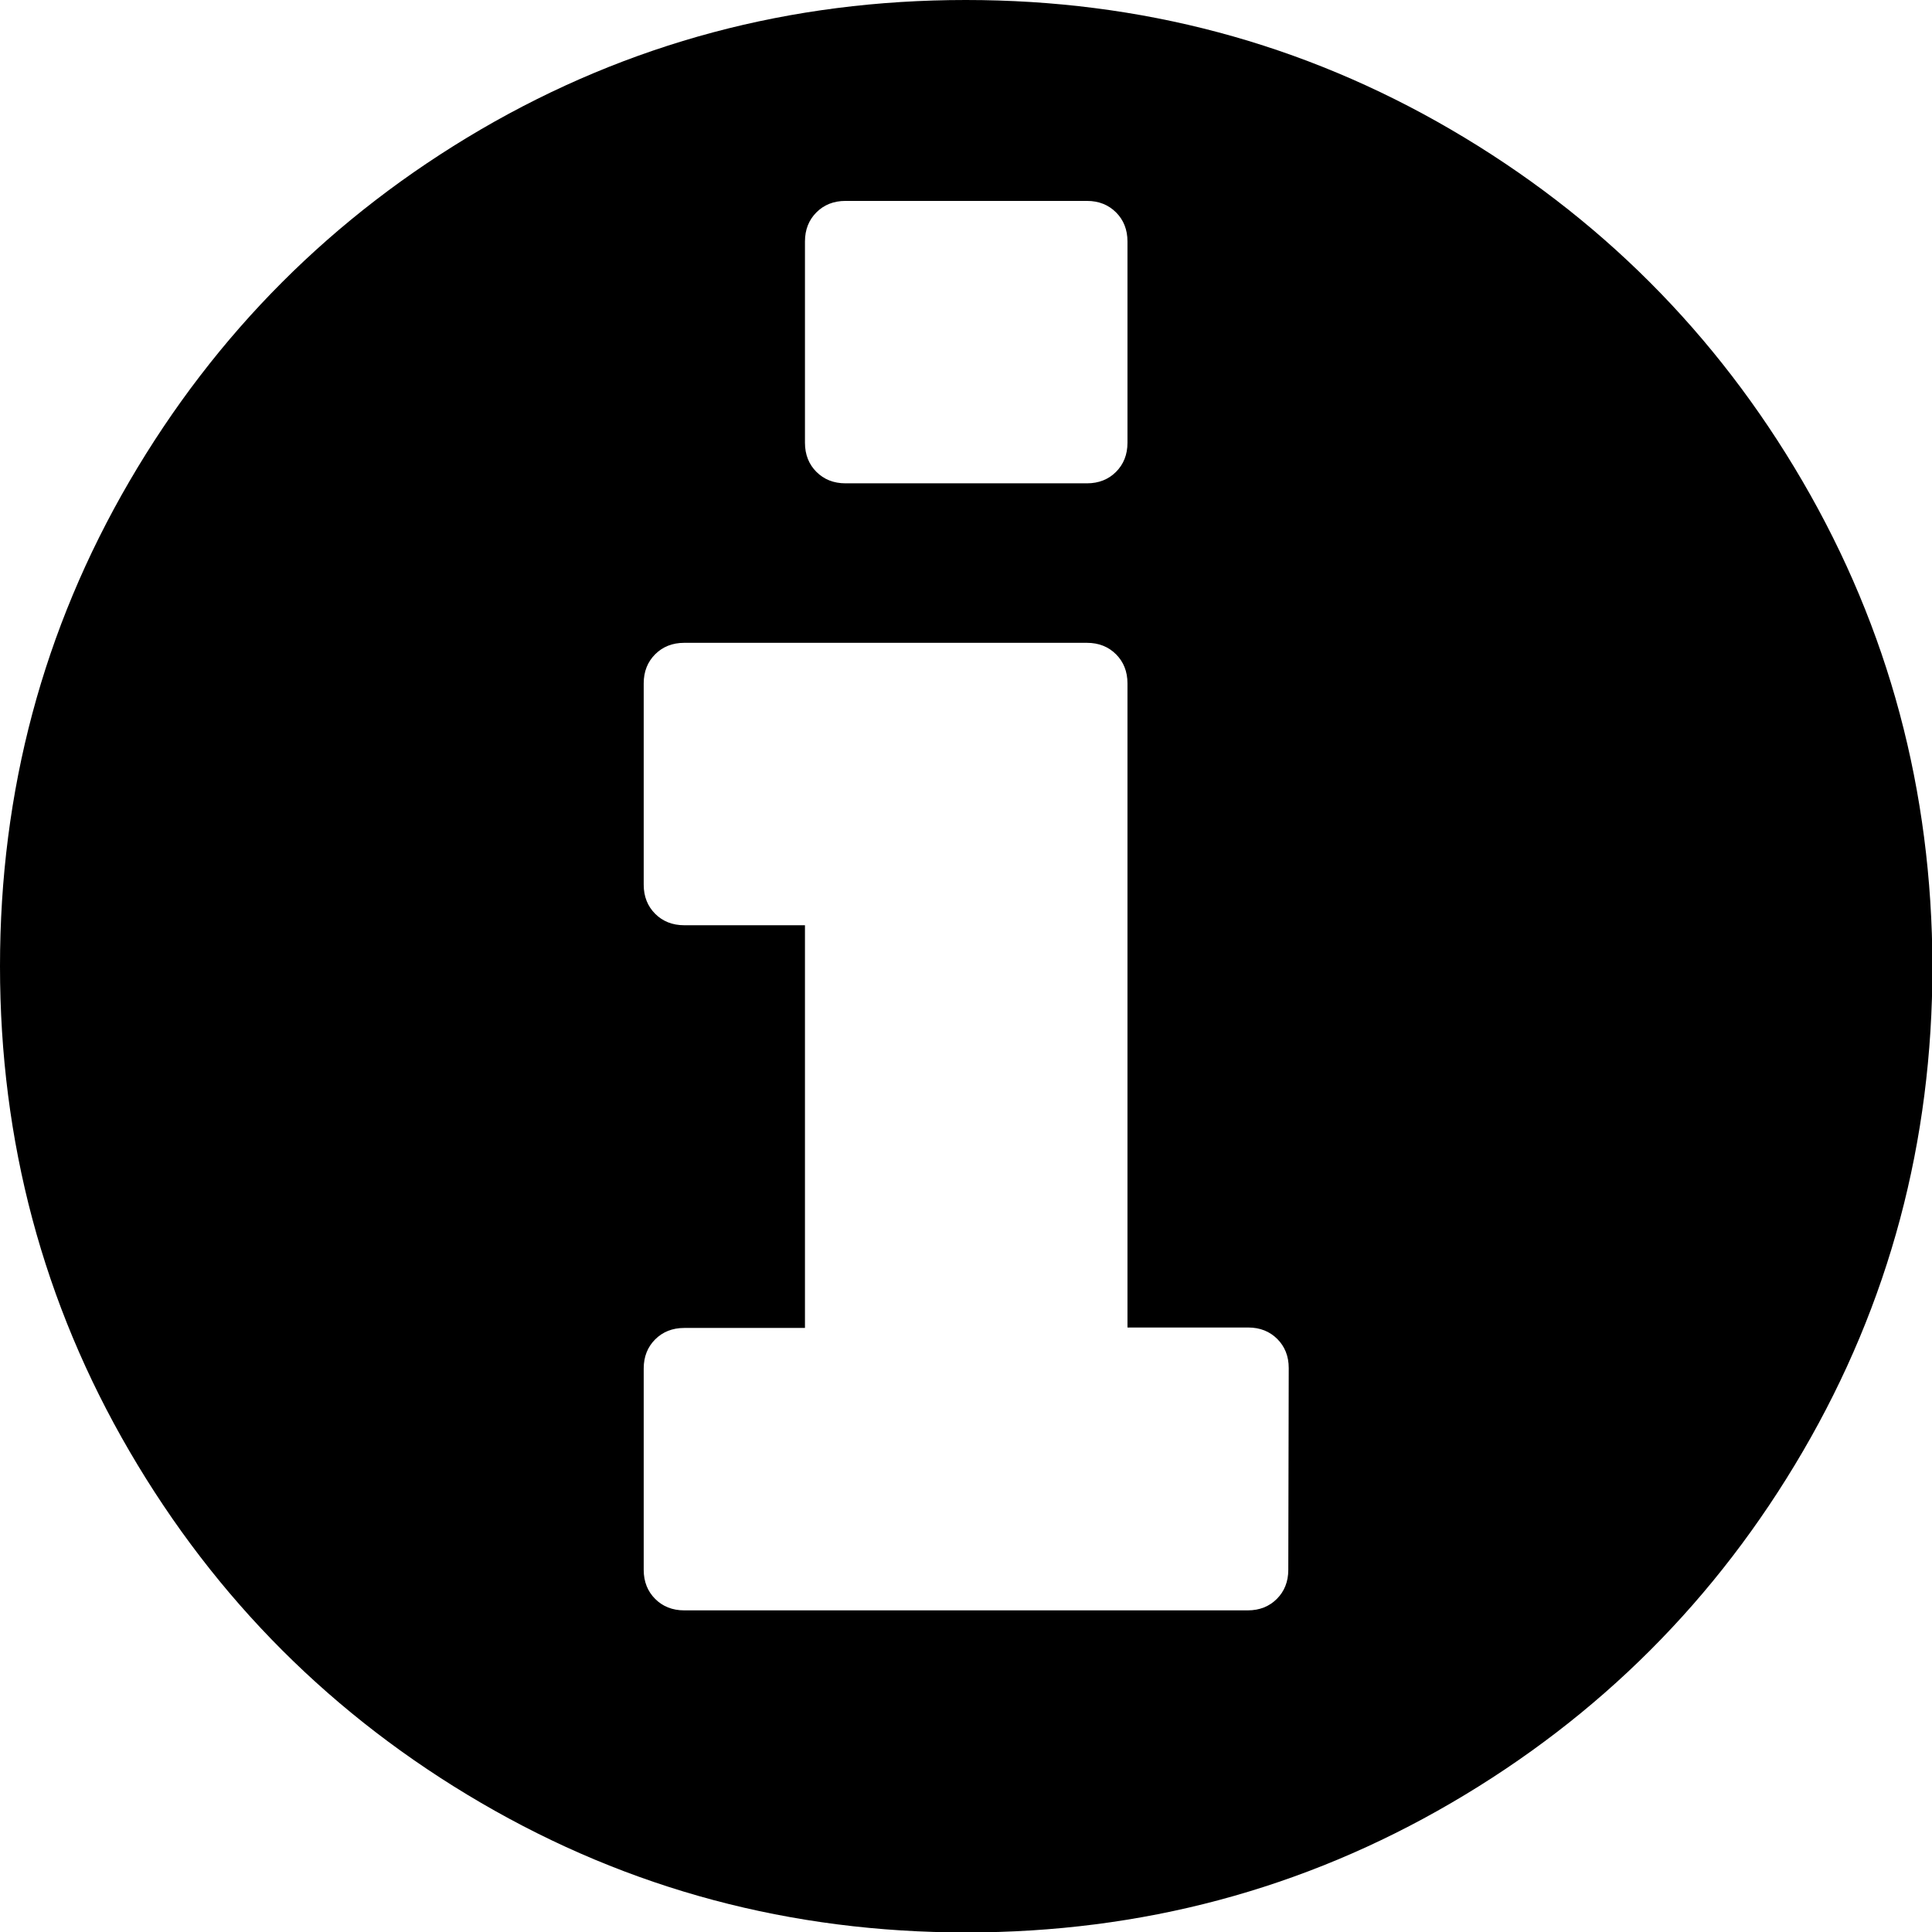
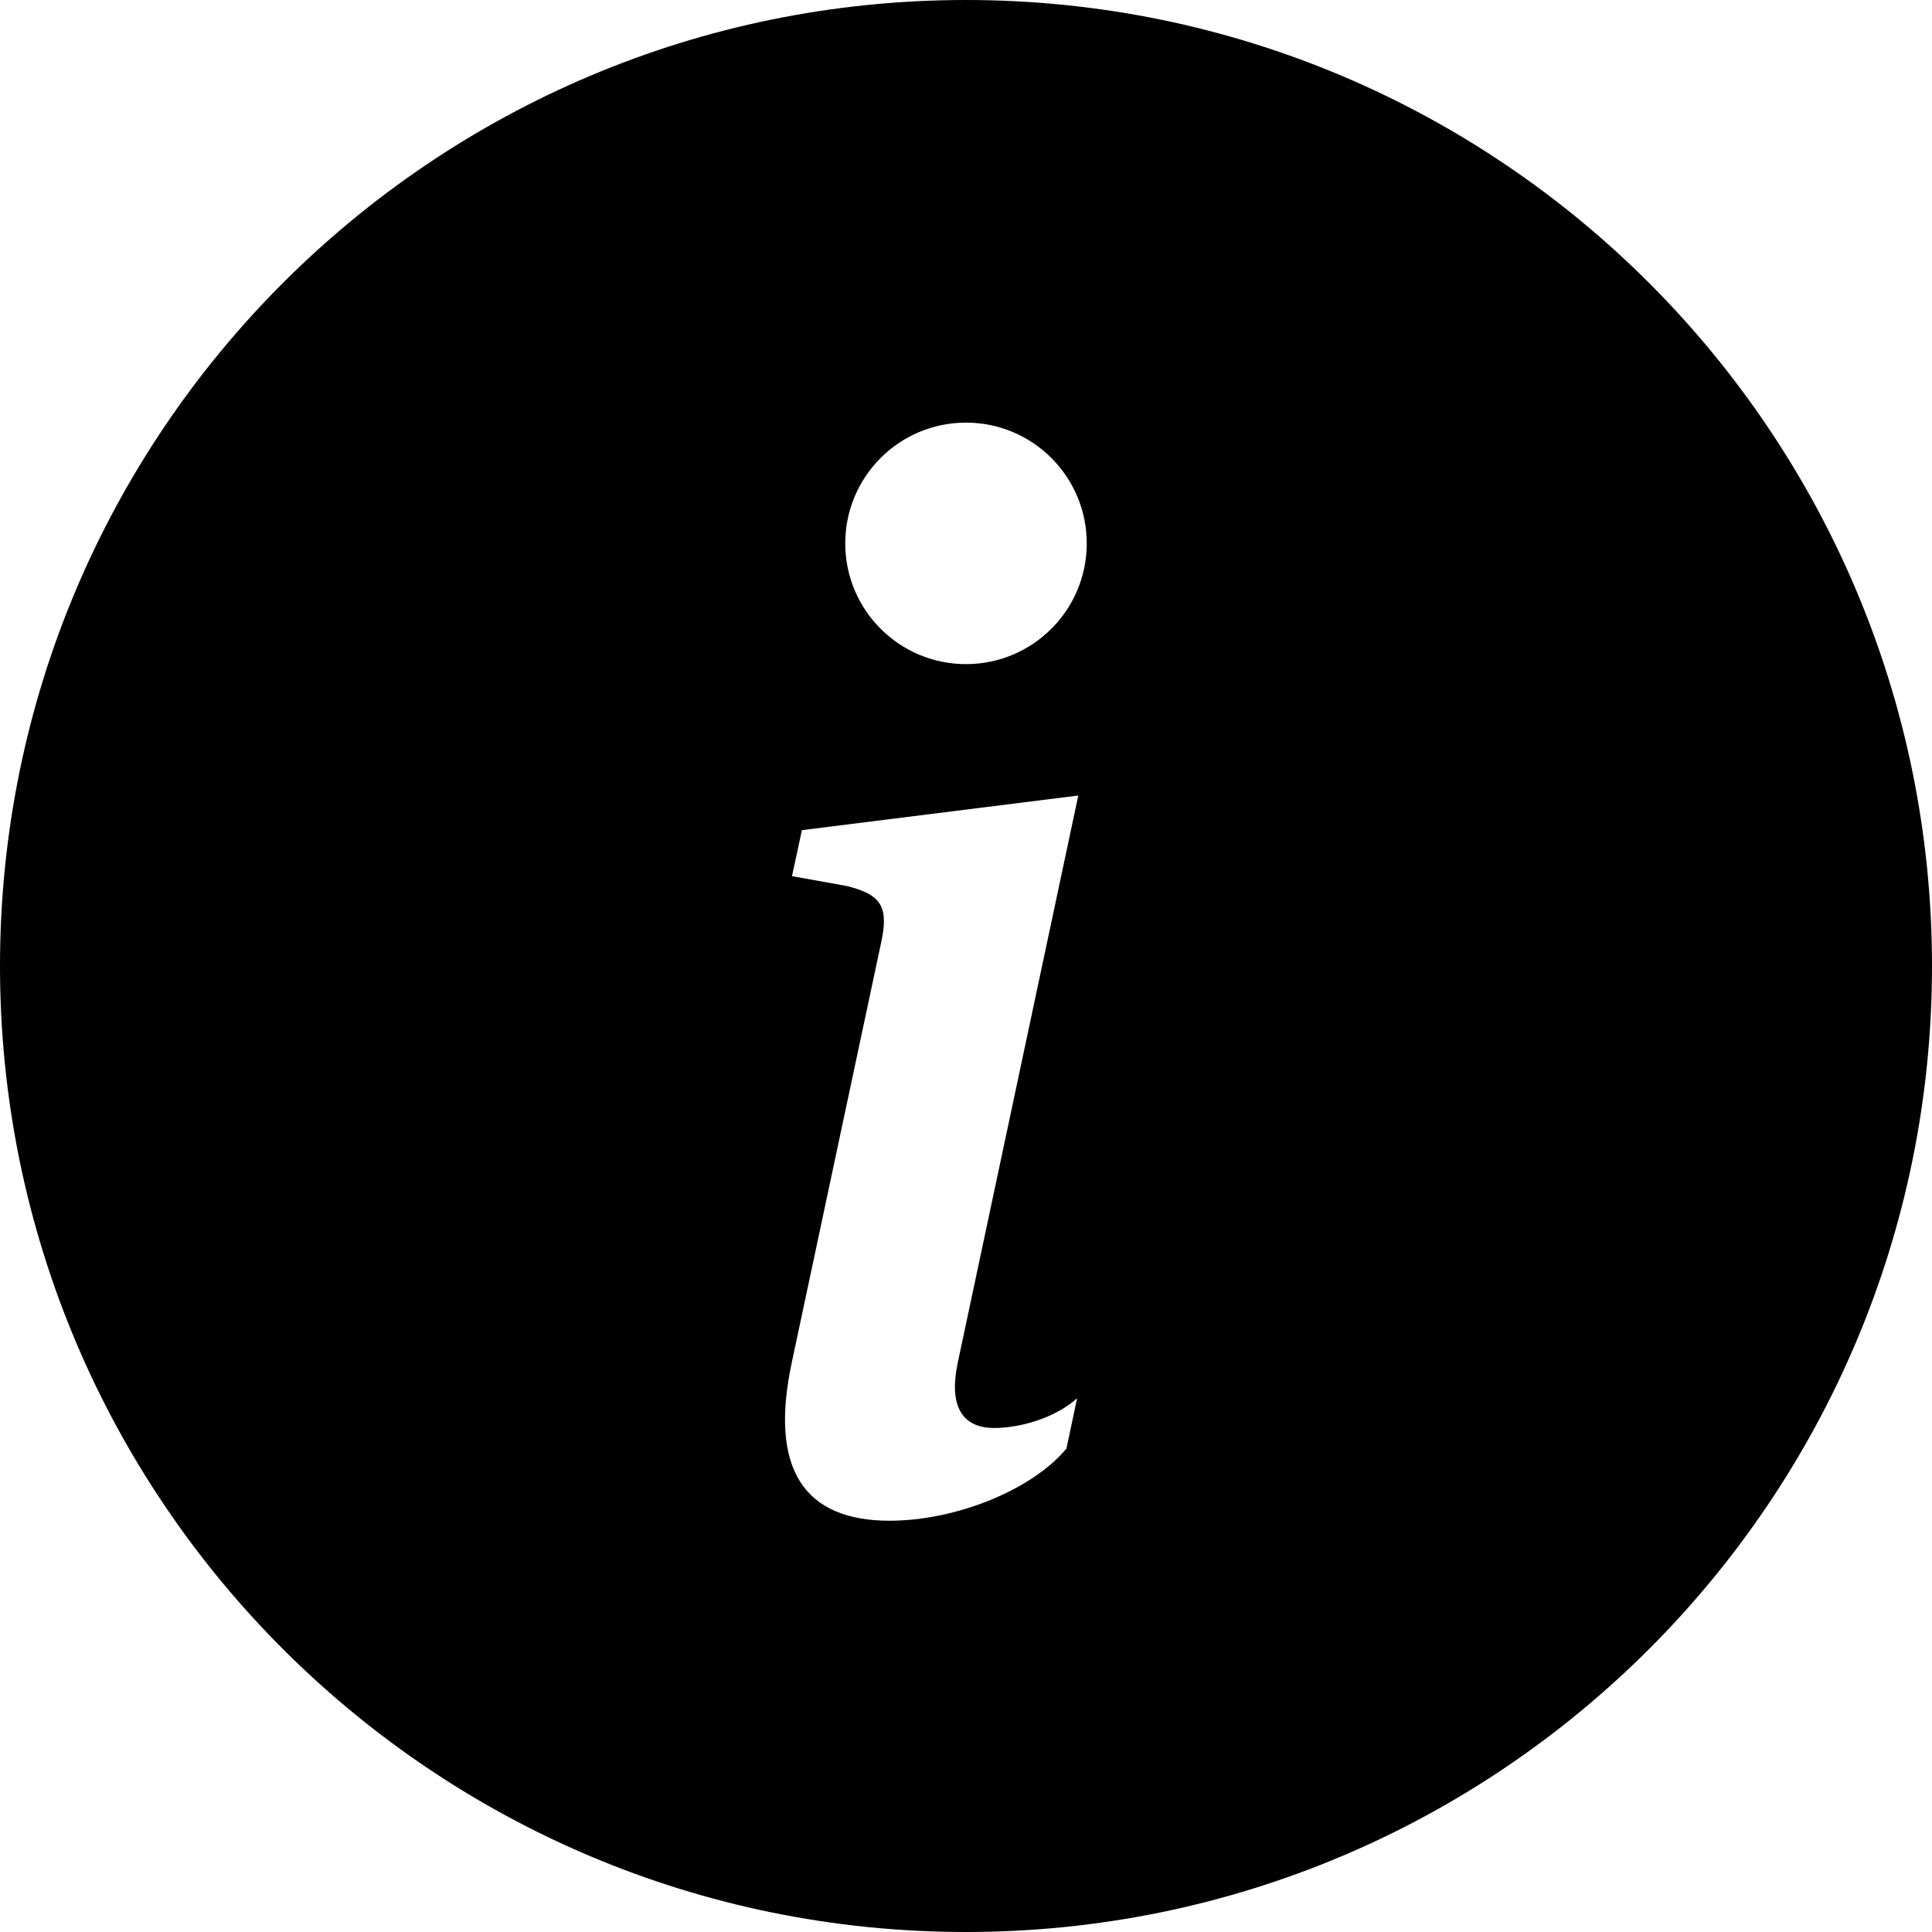
- <svg xmlns="http://www.w3.org/2000/svg" version="1.1" id="Layer_1" x="0px" y="0px" viewBox="-49 141 438.5 438.5" style="enable-background:new -49 141 438.5 438.5;" xml:space="preserve">
-   <path d="M360.1,250.2c-19.6-33.6-46.2-60.2-79.8-79.8c-33.6-19.6-70.3-29.4-110.1-29.4c-39.8,0-76.5,9.8-110.1,29.4  C26.6,190,0,216.6-19.6,250.2C-39.2,283.8-49,320.5-49,360.3c0,39.8,9.8,76.5,29.4,110.1c19.6,33.6,46.2,60.2,79.8,79.8  c33.6,19.6,70.3,29.4,110.1,29.4s76.5-9.8,110.1-29.4c33.6-19.6,60.2-46.2,79.8-79.8c19.6-33.6,29.4-70.3,29.4-110.1  C389.5,320.5,379.7,283.8,360.1,250.2z M133.7,195.8c0-2.7,0.9-4.9,2.6-6.6c1.7-1.7,3.9-2.6,6.6-2.6h54.8c2.7,0,4.9,0.9,6.6,2.6  c1.7,1.7,2.6,3.9,2.6,6.6v45.7c0,2.7-0.9,4.9-2.6,6.6c-1.7,1.7-3.9,2.6-6.6,2.6h-54.8c-2.7,0-4.9-0.9-6.6-2.6  c-1.7-1.7-2.6-3.9-2.6-6.6V195.8z M243.4,497.3c0,2.7-0.9,4.9-2.6,6.6c-1.7,1.7-3.9,2.6-6.6,2.6H106.3c-2.7,0-4.9-0.9-6.6-2.6  c-1.7-1.7-2.6-3.9-2.6-6.6v-45.7c0-2.7,0.9-4.9,2.6-6.6c1.7-1.7,3.9-2.6,6.6-2.6h27.4v-91.4h-27.4c-2.7,0-4.9-0.9-6.6-2.6  c-1.7-1.7-2.6-3.9-2.6-6.6v-45.7c0-2.7,0.9-4.9,2.6-6.6c1.7-1.7,3.9-2.6,6.6-2.6h91.4c2.7,0,4.9,0.9,6.6,2.6  c1.7,1.7,2.6,3.9,2.6,6.6v146.2h27.4c2.7,0,4.9,0.9,6.6,2.6c1.7,1.7,2.6,3.9,2.6,6.6L243.4,497.3L243.4,497.3L243.4,497.3z" />
+ <svg xmlns="http://www.w3.org/2000/svg" width="16" height="16" fill="currentColor" class="bi bi-info-circle-fill" viewBox="0 0 16 16">
+   <path d="M8 16A8 8 0 1 0 8 0a8 8 0 0 0 0 16zm.93-9.412-1 4.705c-.07.34.029.533.304.533.194 0 .487-.07.686-.246l-.088.416c-.287.346-.92.598-1.465.598-.703 0-1.002-.422-.808-1.319l.738-3.468c.064-.293.006-.399-.287-.47l-.451-.081.082-.381 2.29-.287zM8 5.5a1 1 0 1 1 0-2 1 1 0 0 1 0 2z" />
</svg>
